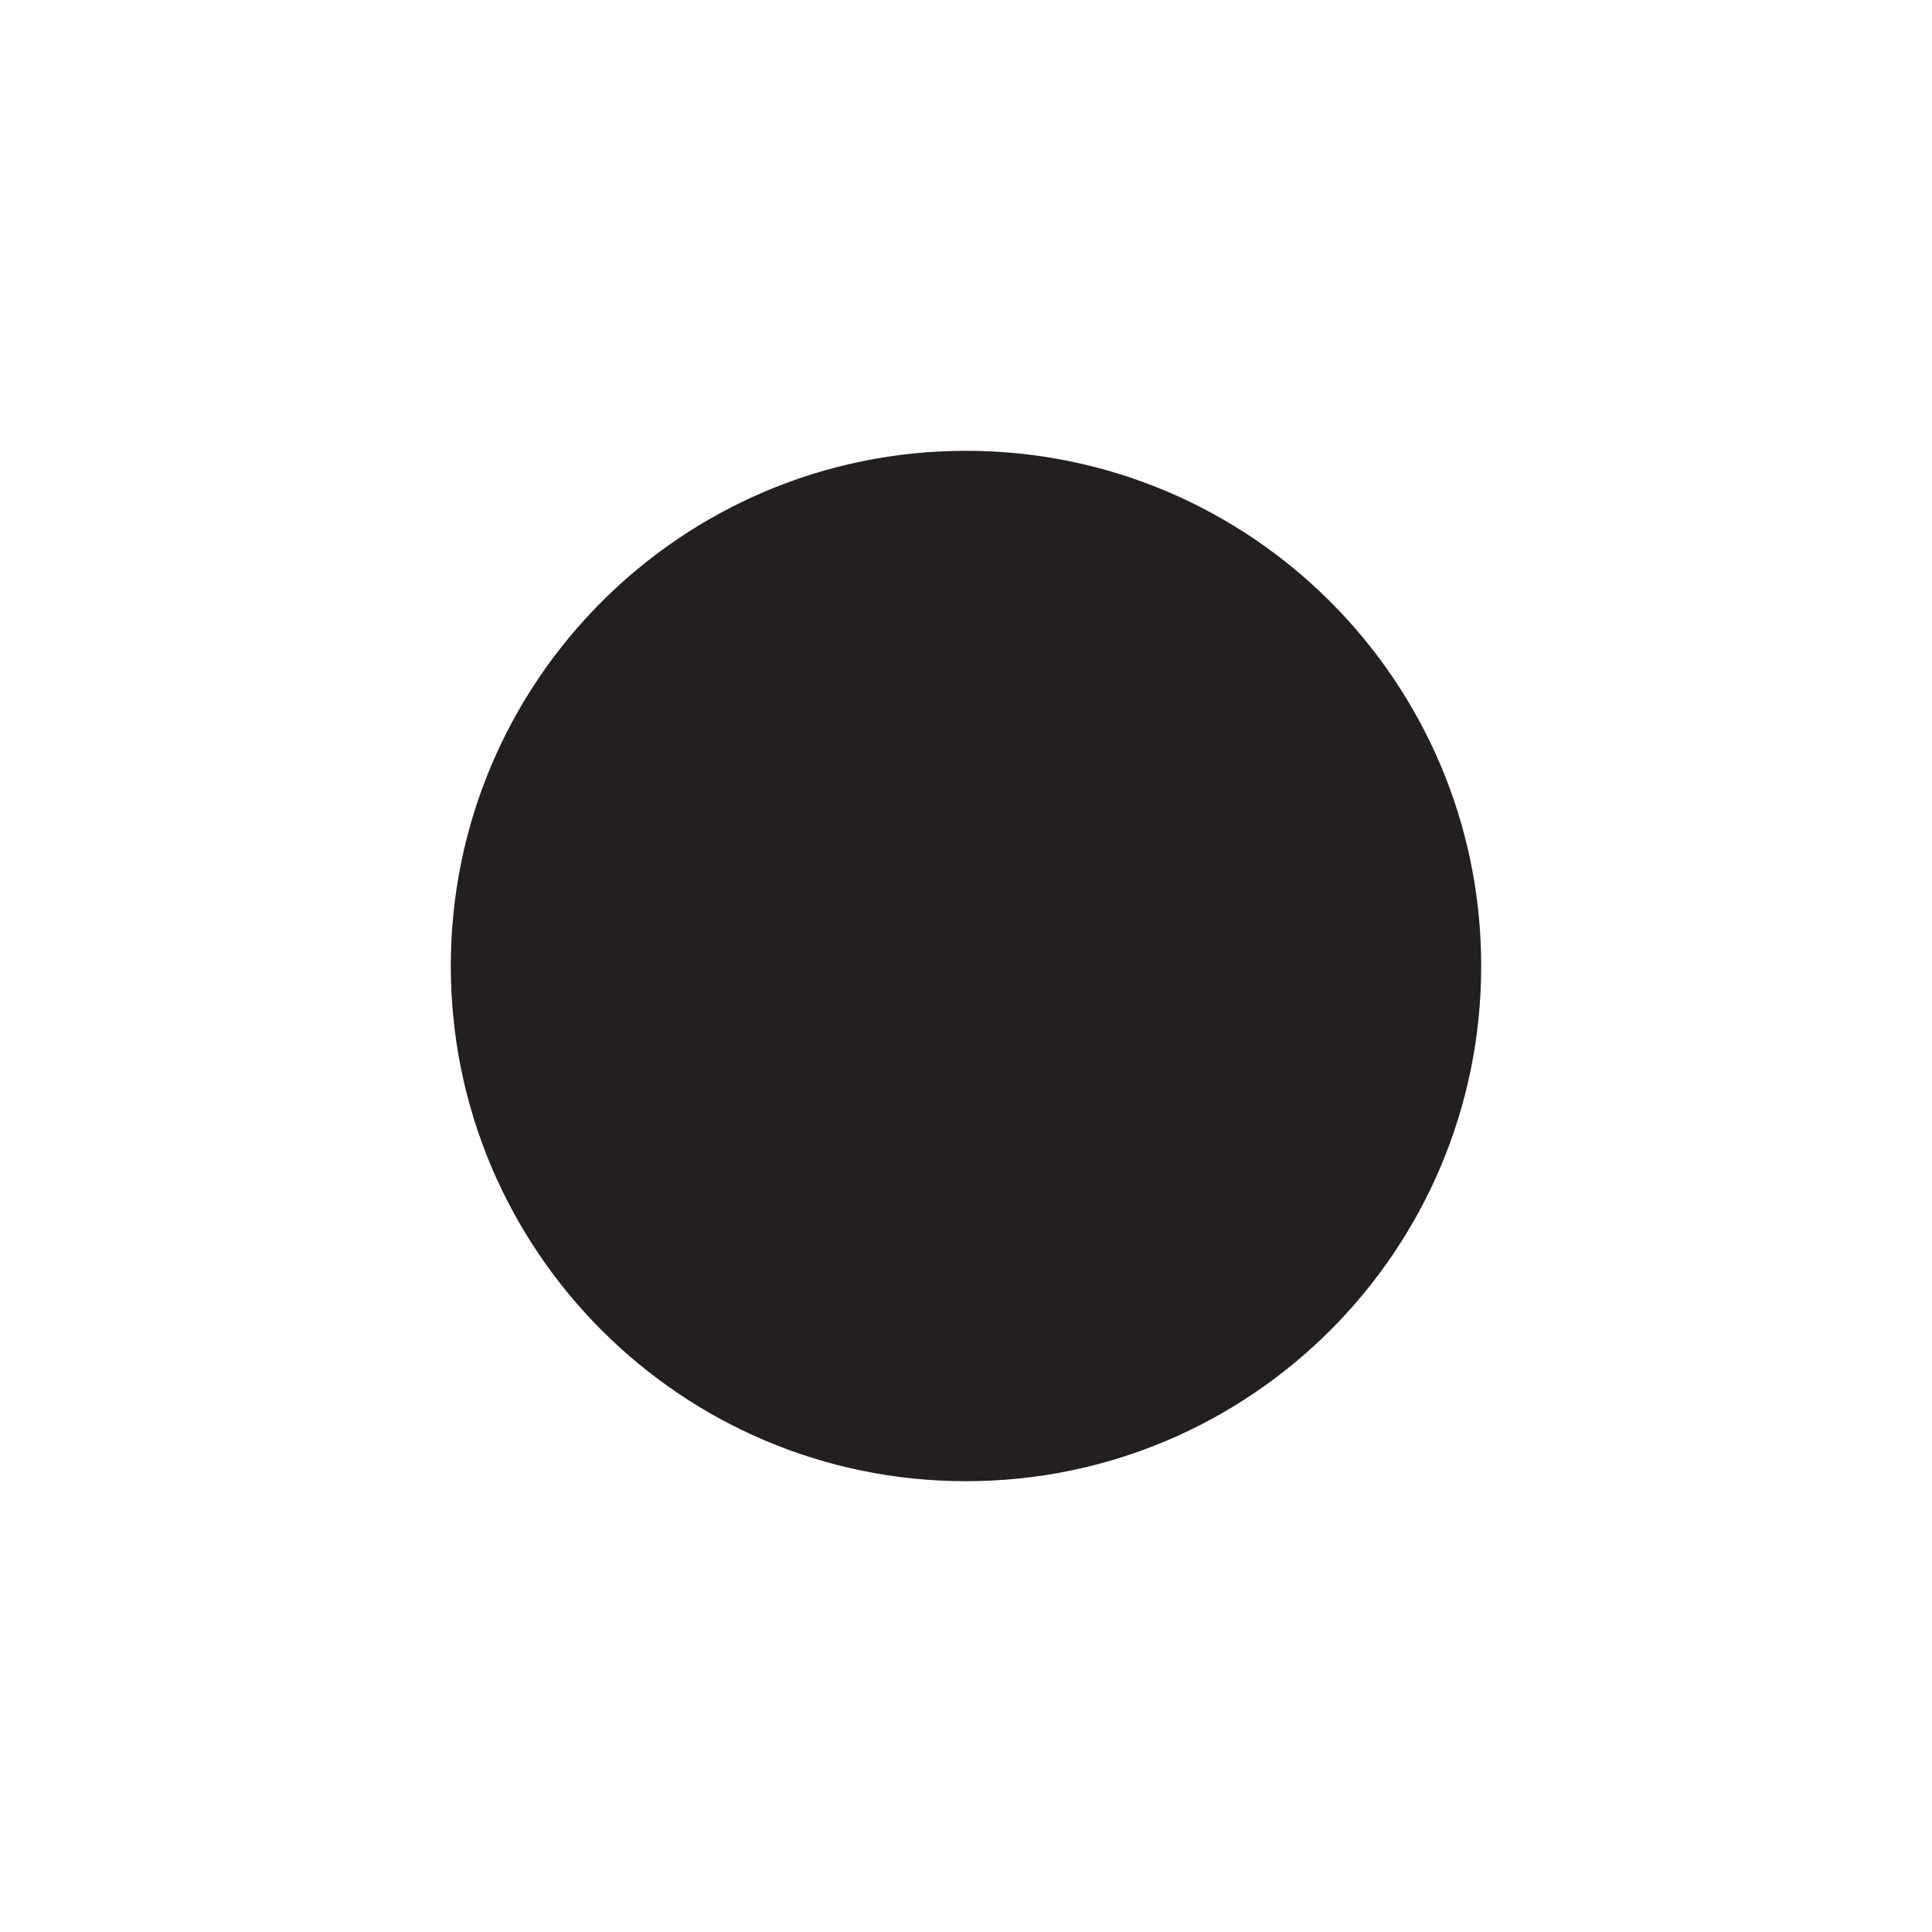
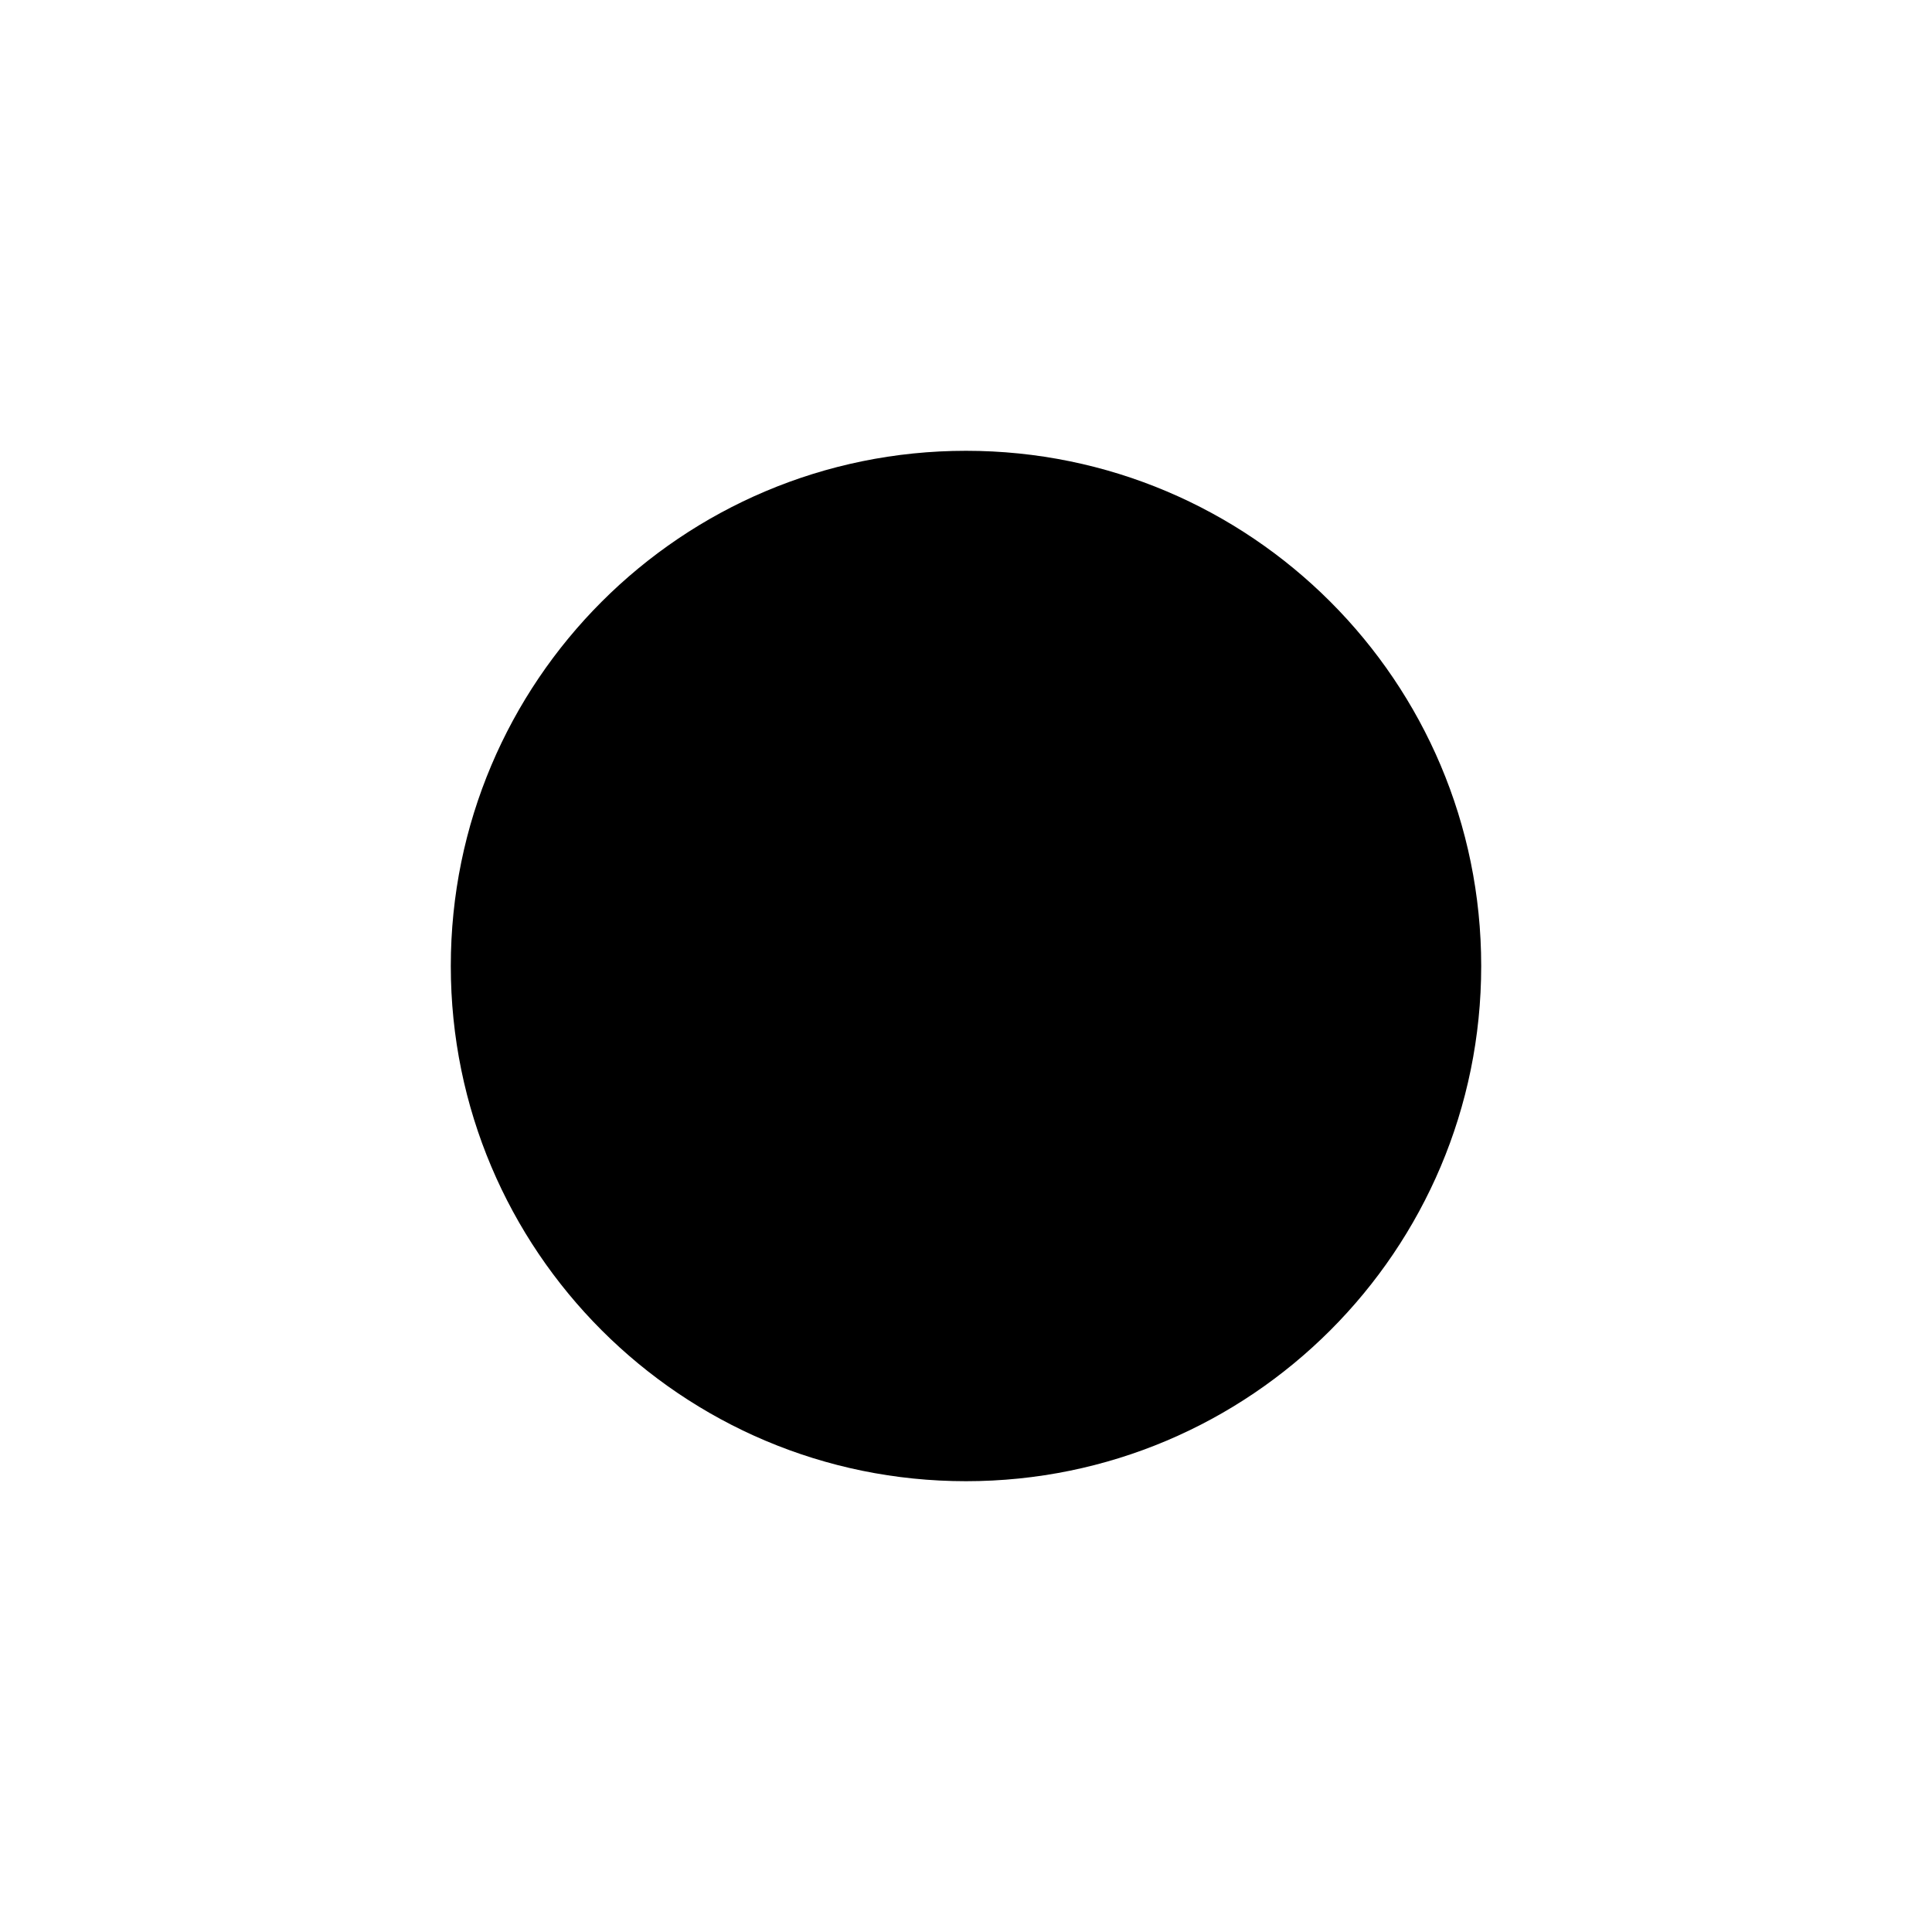
<svg xmlns="http://www.w3.org/2000/svg" version="1.1" id="Layer_1" x="0px" y="0px" width="30px" height="30px" viewBox="0 0 30 30" style="enable-background:new 0 0 30 30;" xml:space="preserve">
-   <circle fill="#231F20" id="Oval-3-Copy-2" cx="15" cy="15" r="8">
+   <circle id="Oval-3-Copy-2" cx="15" cy="15" r="8">
</circle>
</svg>
